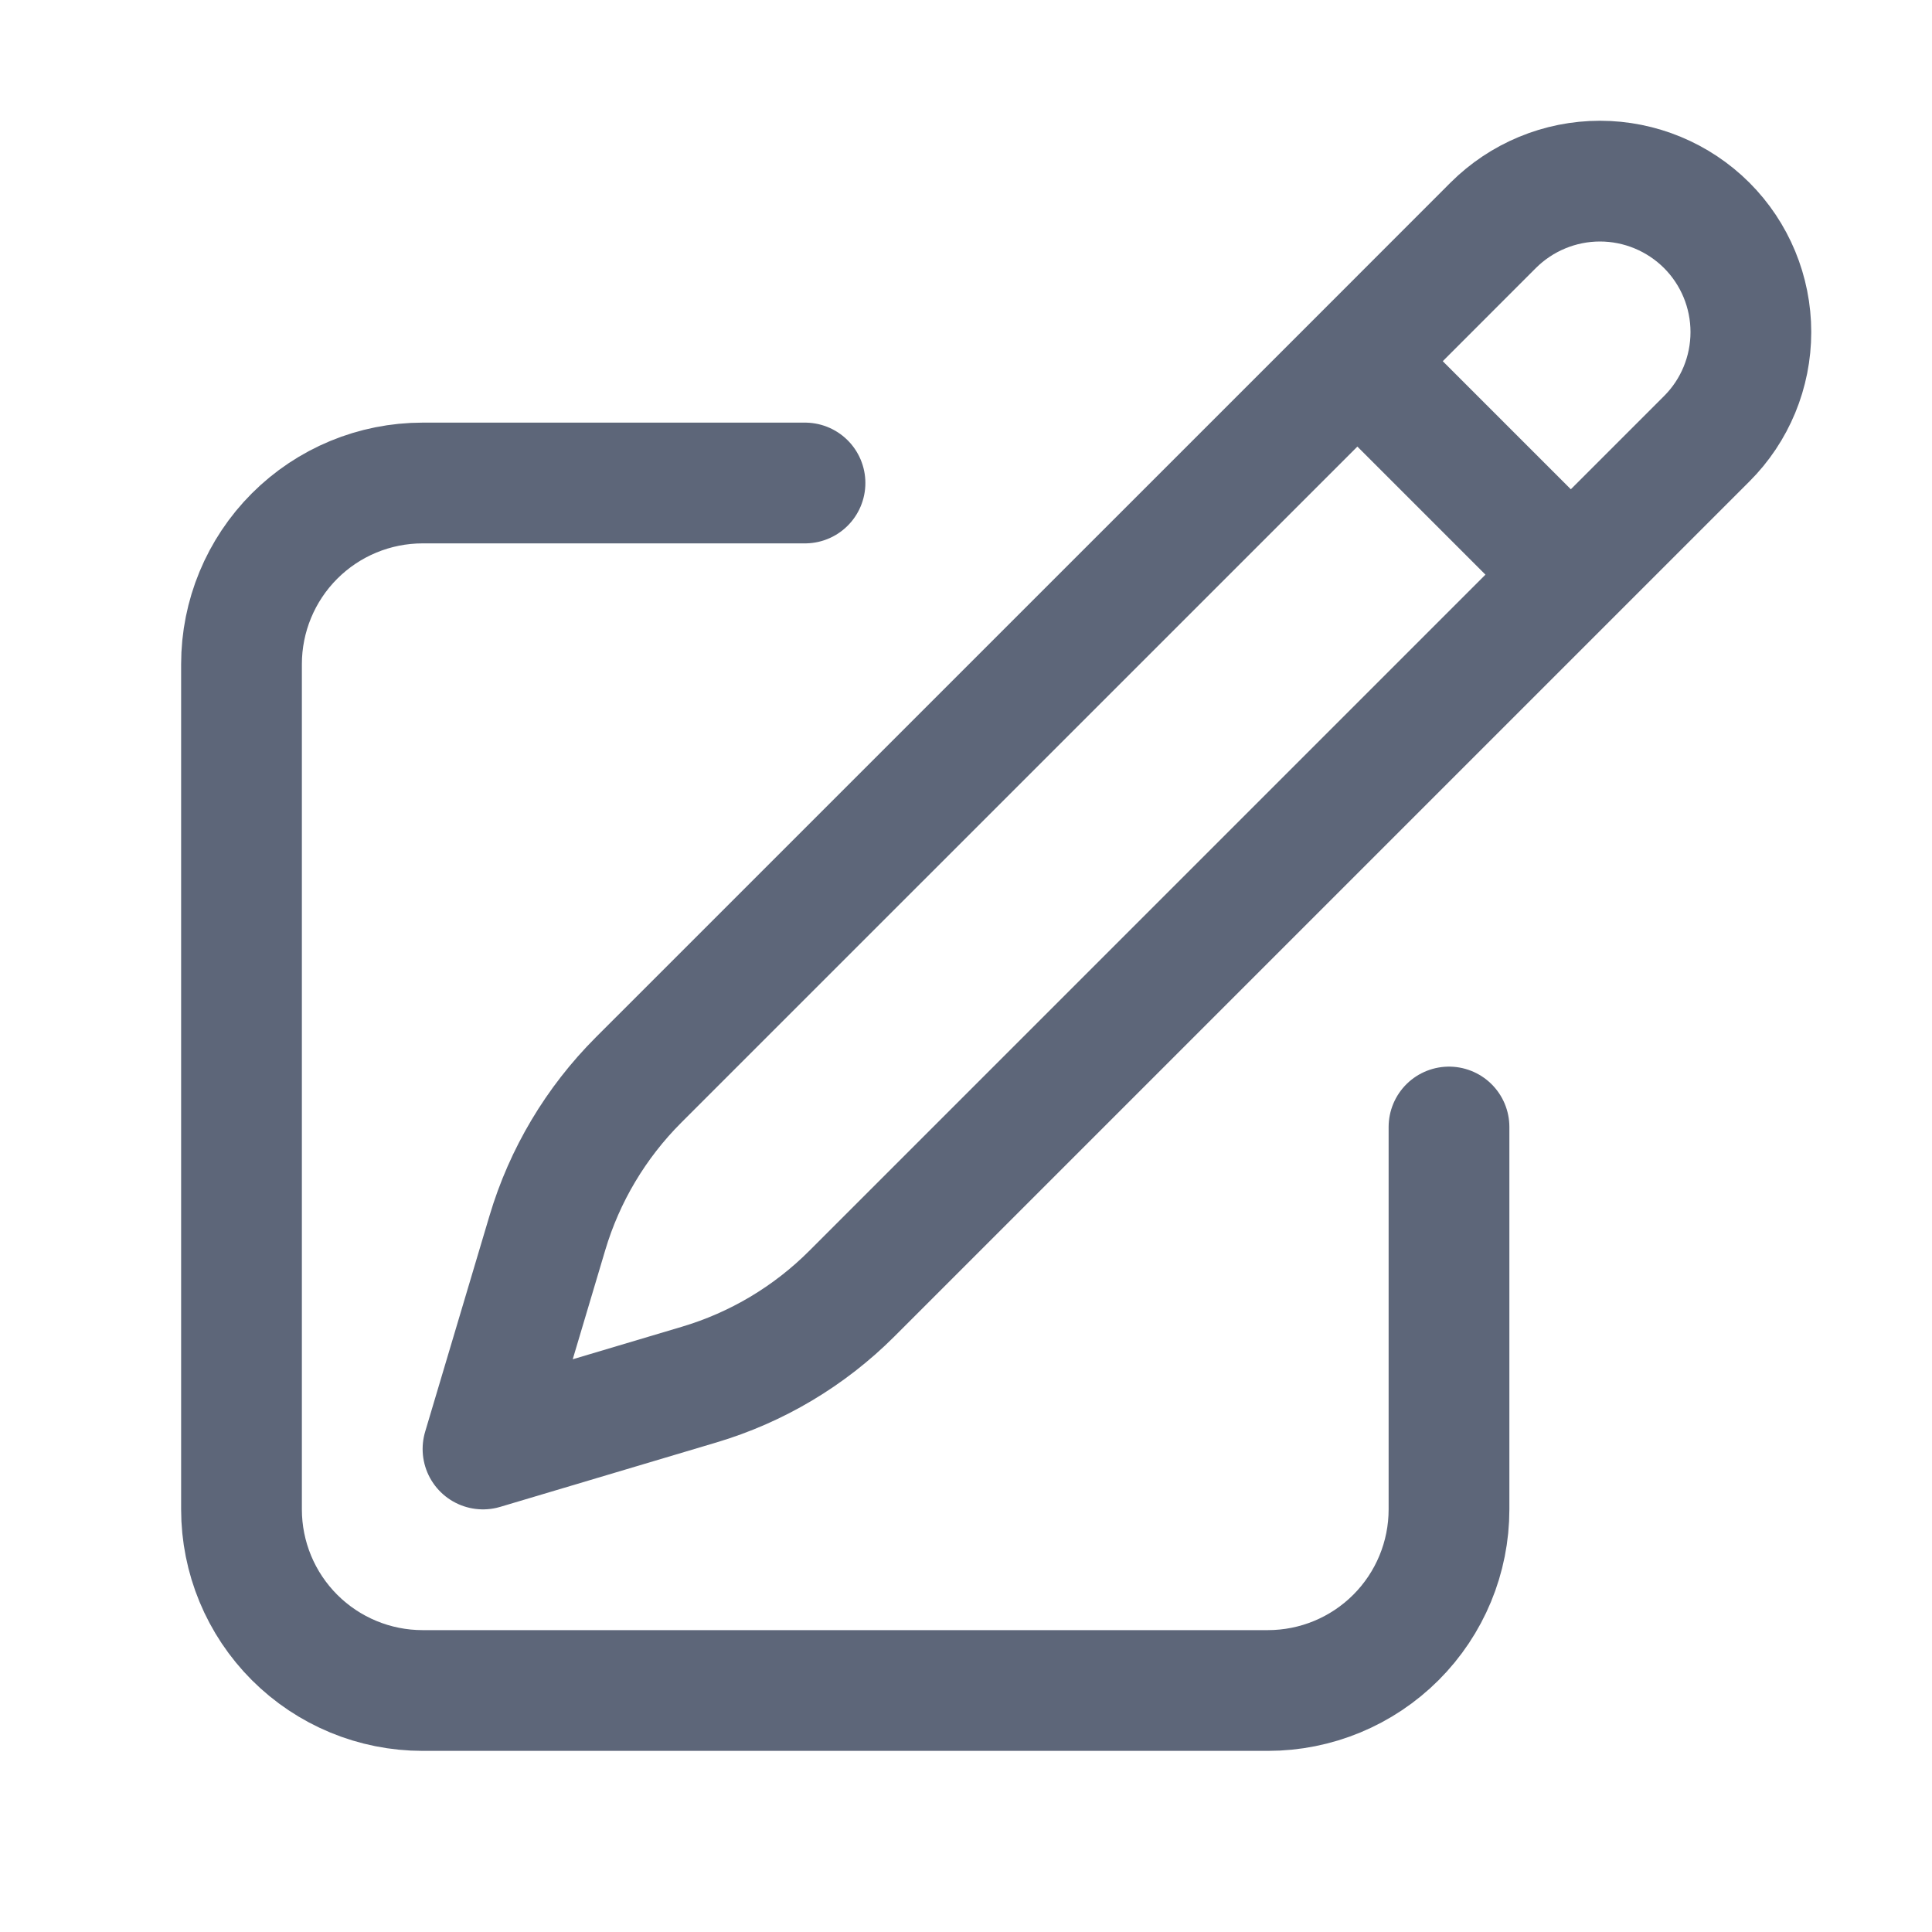
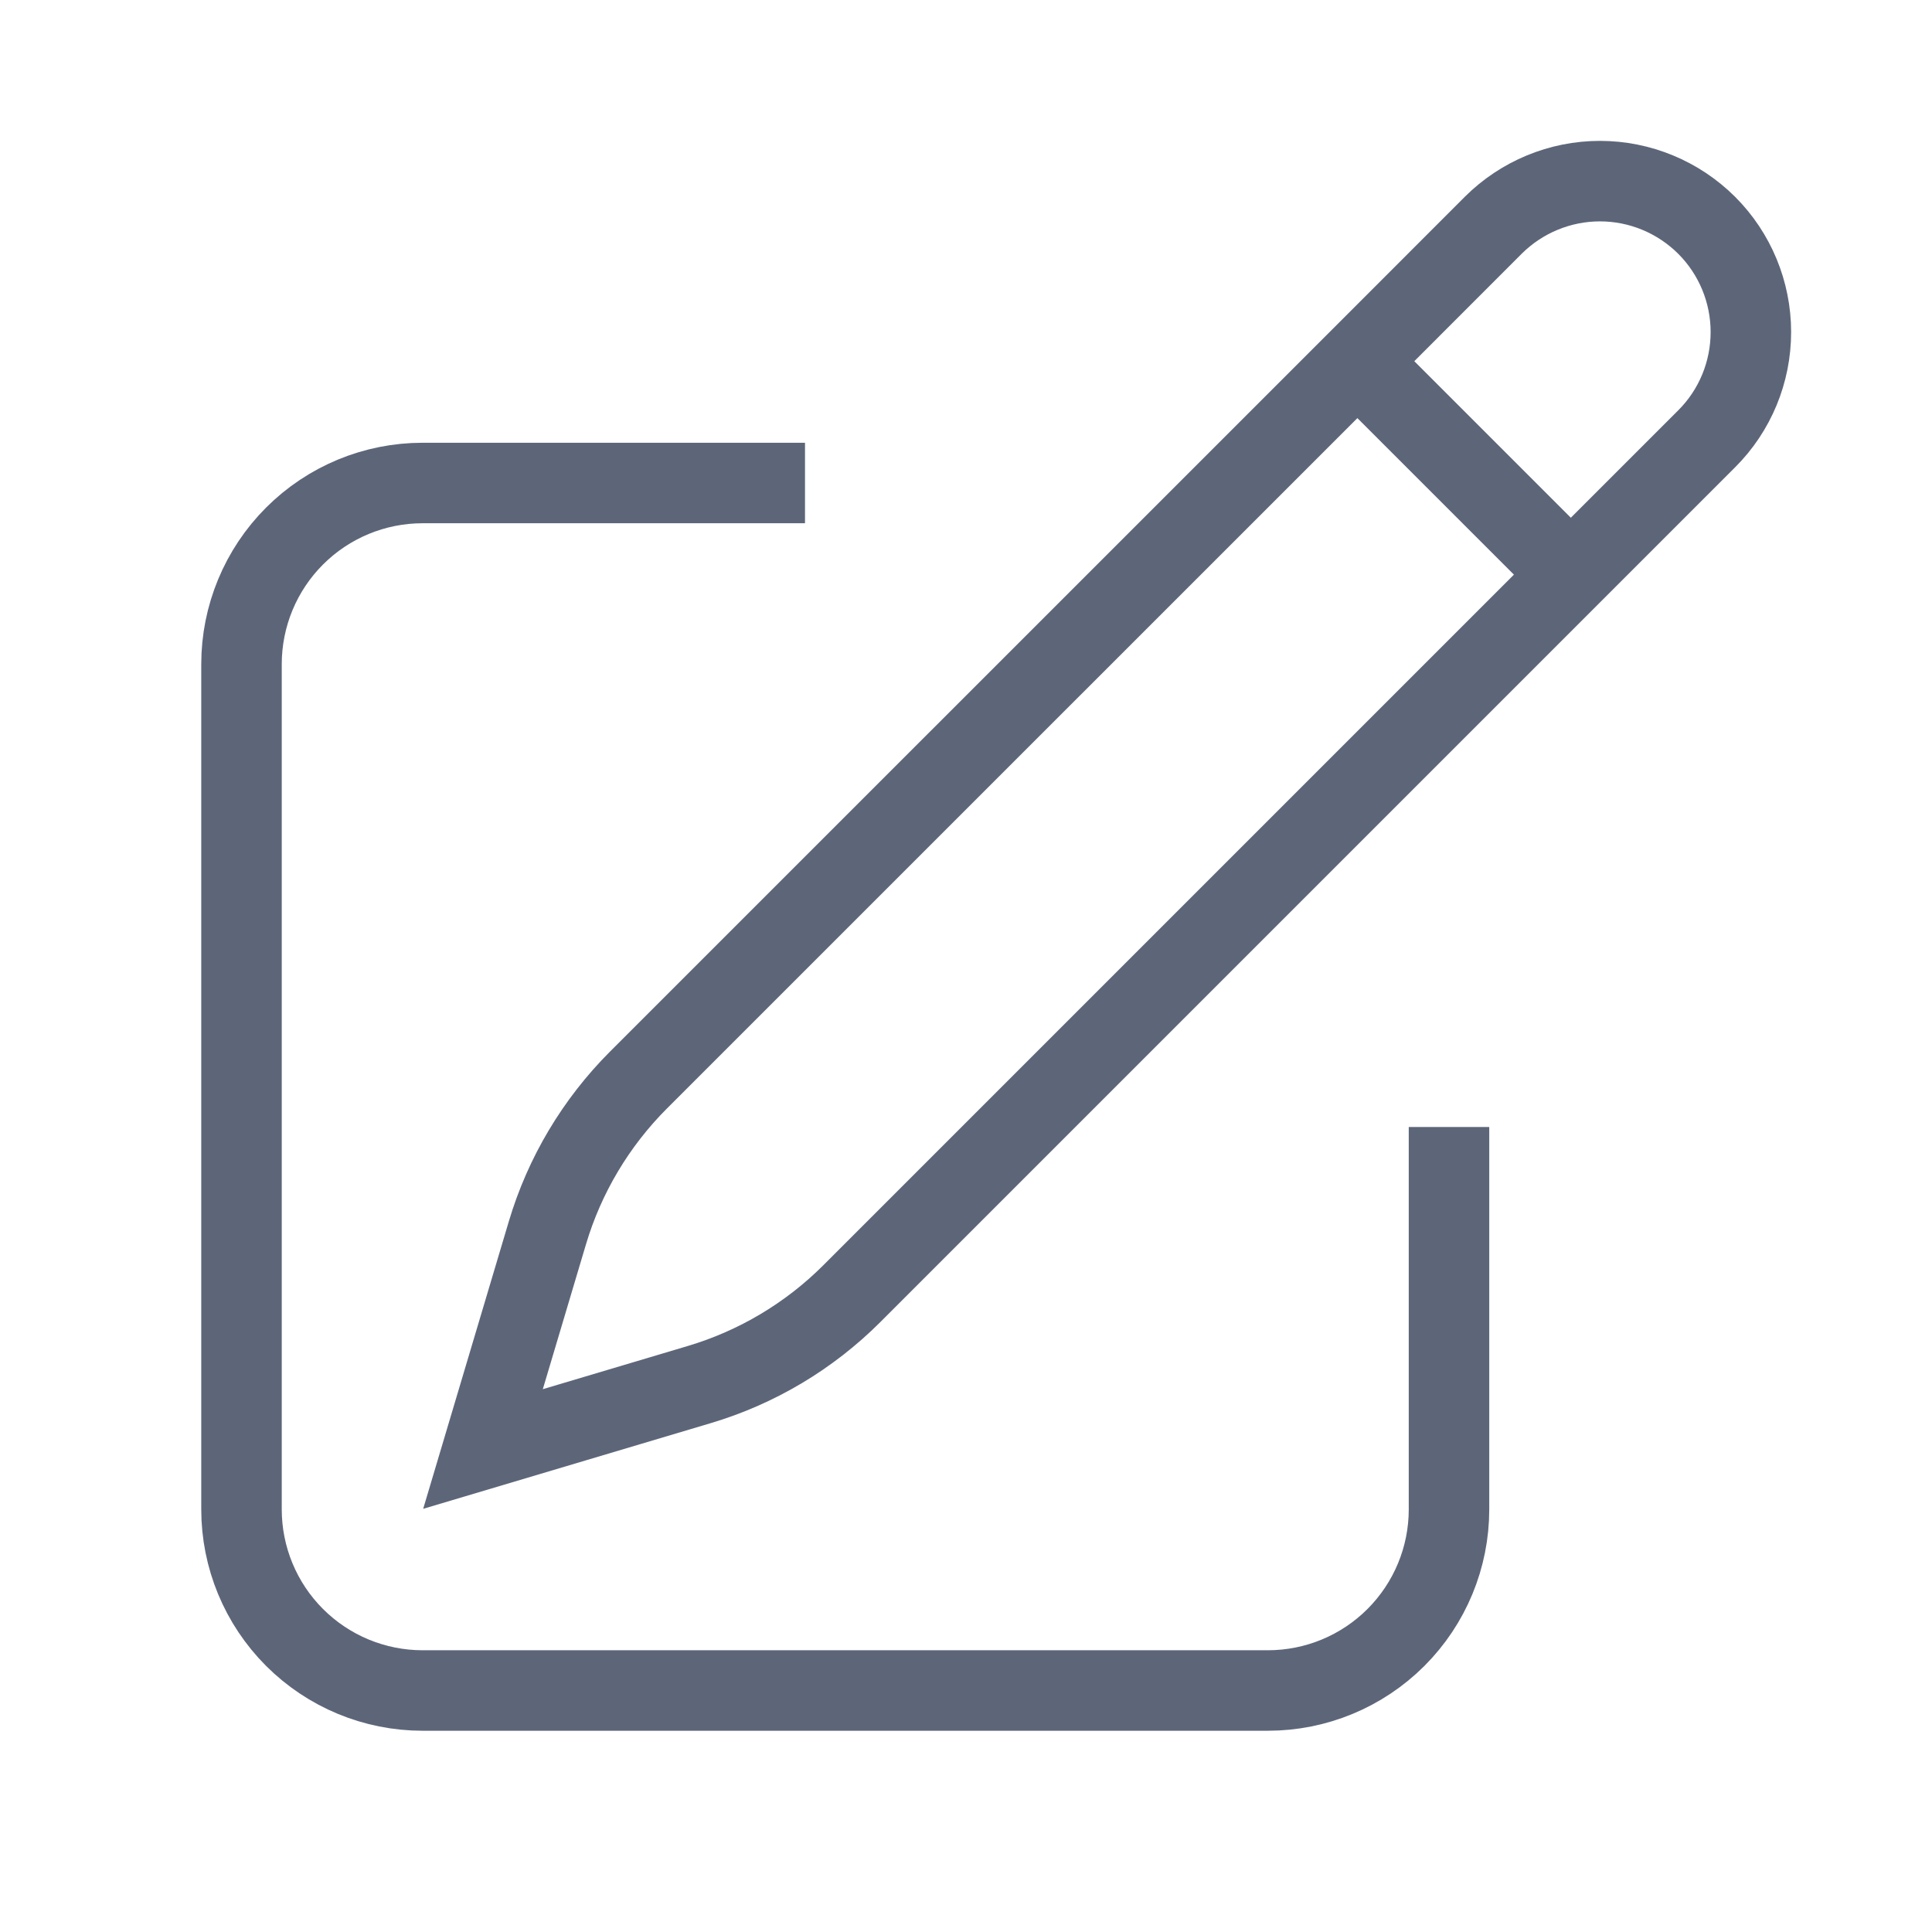
<svg xmlns="http://www.w3.org/2000/svg" width="24" height="24" viewBox="0 0 24 24" fill="none">
-   <path d="M16.862 4.487L18.549 2.799C18.901 2.448 19.378 2.25 19.875 2.25C20.372 2.25 20.849 2.448 21.201 2.799C21.553 3.151 21.75 3.628 21.75 4.125C21.75 4.623 21.553 5.1 21.201 5.451L10.582 16.07C10.053 16.599 9.401 16.987 8.685 17.2L6 18L6.8 15.315C7.013 14.599 7.402 13.947 7.93 13.418L16.862 4.487ZM16.862 4.487L19.5 7.125M18 14V18.75C18 19.347 17.763 19.919 17.341 20.341C16.919 20.763 16.347 21 15.75 21H5.25C4.653 21 4.081 20.763 3.659 20.341C3.237 19.919 3 19.347 3 18.75V8.25C3 7.654 3.237 7.081 3.659 6.659C4.081 6.237 4.653 6 5.25 6H10" stroke="#5D6679" stroke-width="1.5" stroke-linecap="round" stroke-linejoin="round" />
+   <path d="M16.862 4.487L18.549 2.799C18.901 2.448 19.378 2.25 19.875 2.25C20.372 2.25 20.849 2.448 21.201 2.799C21.553 3.151 21.75 3.628 21.75 4.125C21.75 4.623 21.553 5.1 21.201 5.451L10.582 16.07C10.053 16.599 9.401 16.987 8.685 17.2L6 18L6.8 15.315C7.013 14.599 7.402 13.947 7.93 13.418L16.862 4.487ZM16.862 4.487L19.5 7.125M18 14V18.75C18 19.347 17.763 19.919 17.341 20.341C16.919 20.763 16.347 21 15.75 21H5.25C4.653 21 4.081 20.763 3.659 20.341C3.237 19.919 3 19.347 3 18.75V8.25C3 7.654 3.237 7.081 3.659 6.659C4.081 6.237 4.653 6 5.25 6H10" stroke="#5D6679" strokeWidth="1.5" strokeLinecap="round" strokeLinejoin="round" />
</svg>
